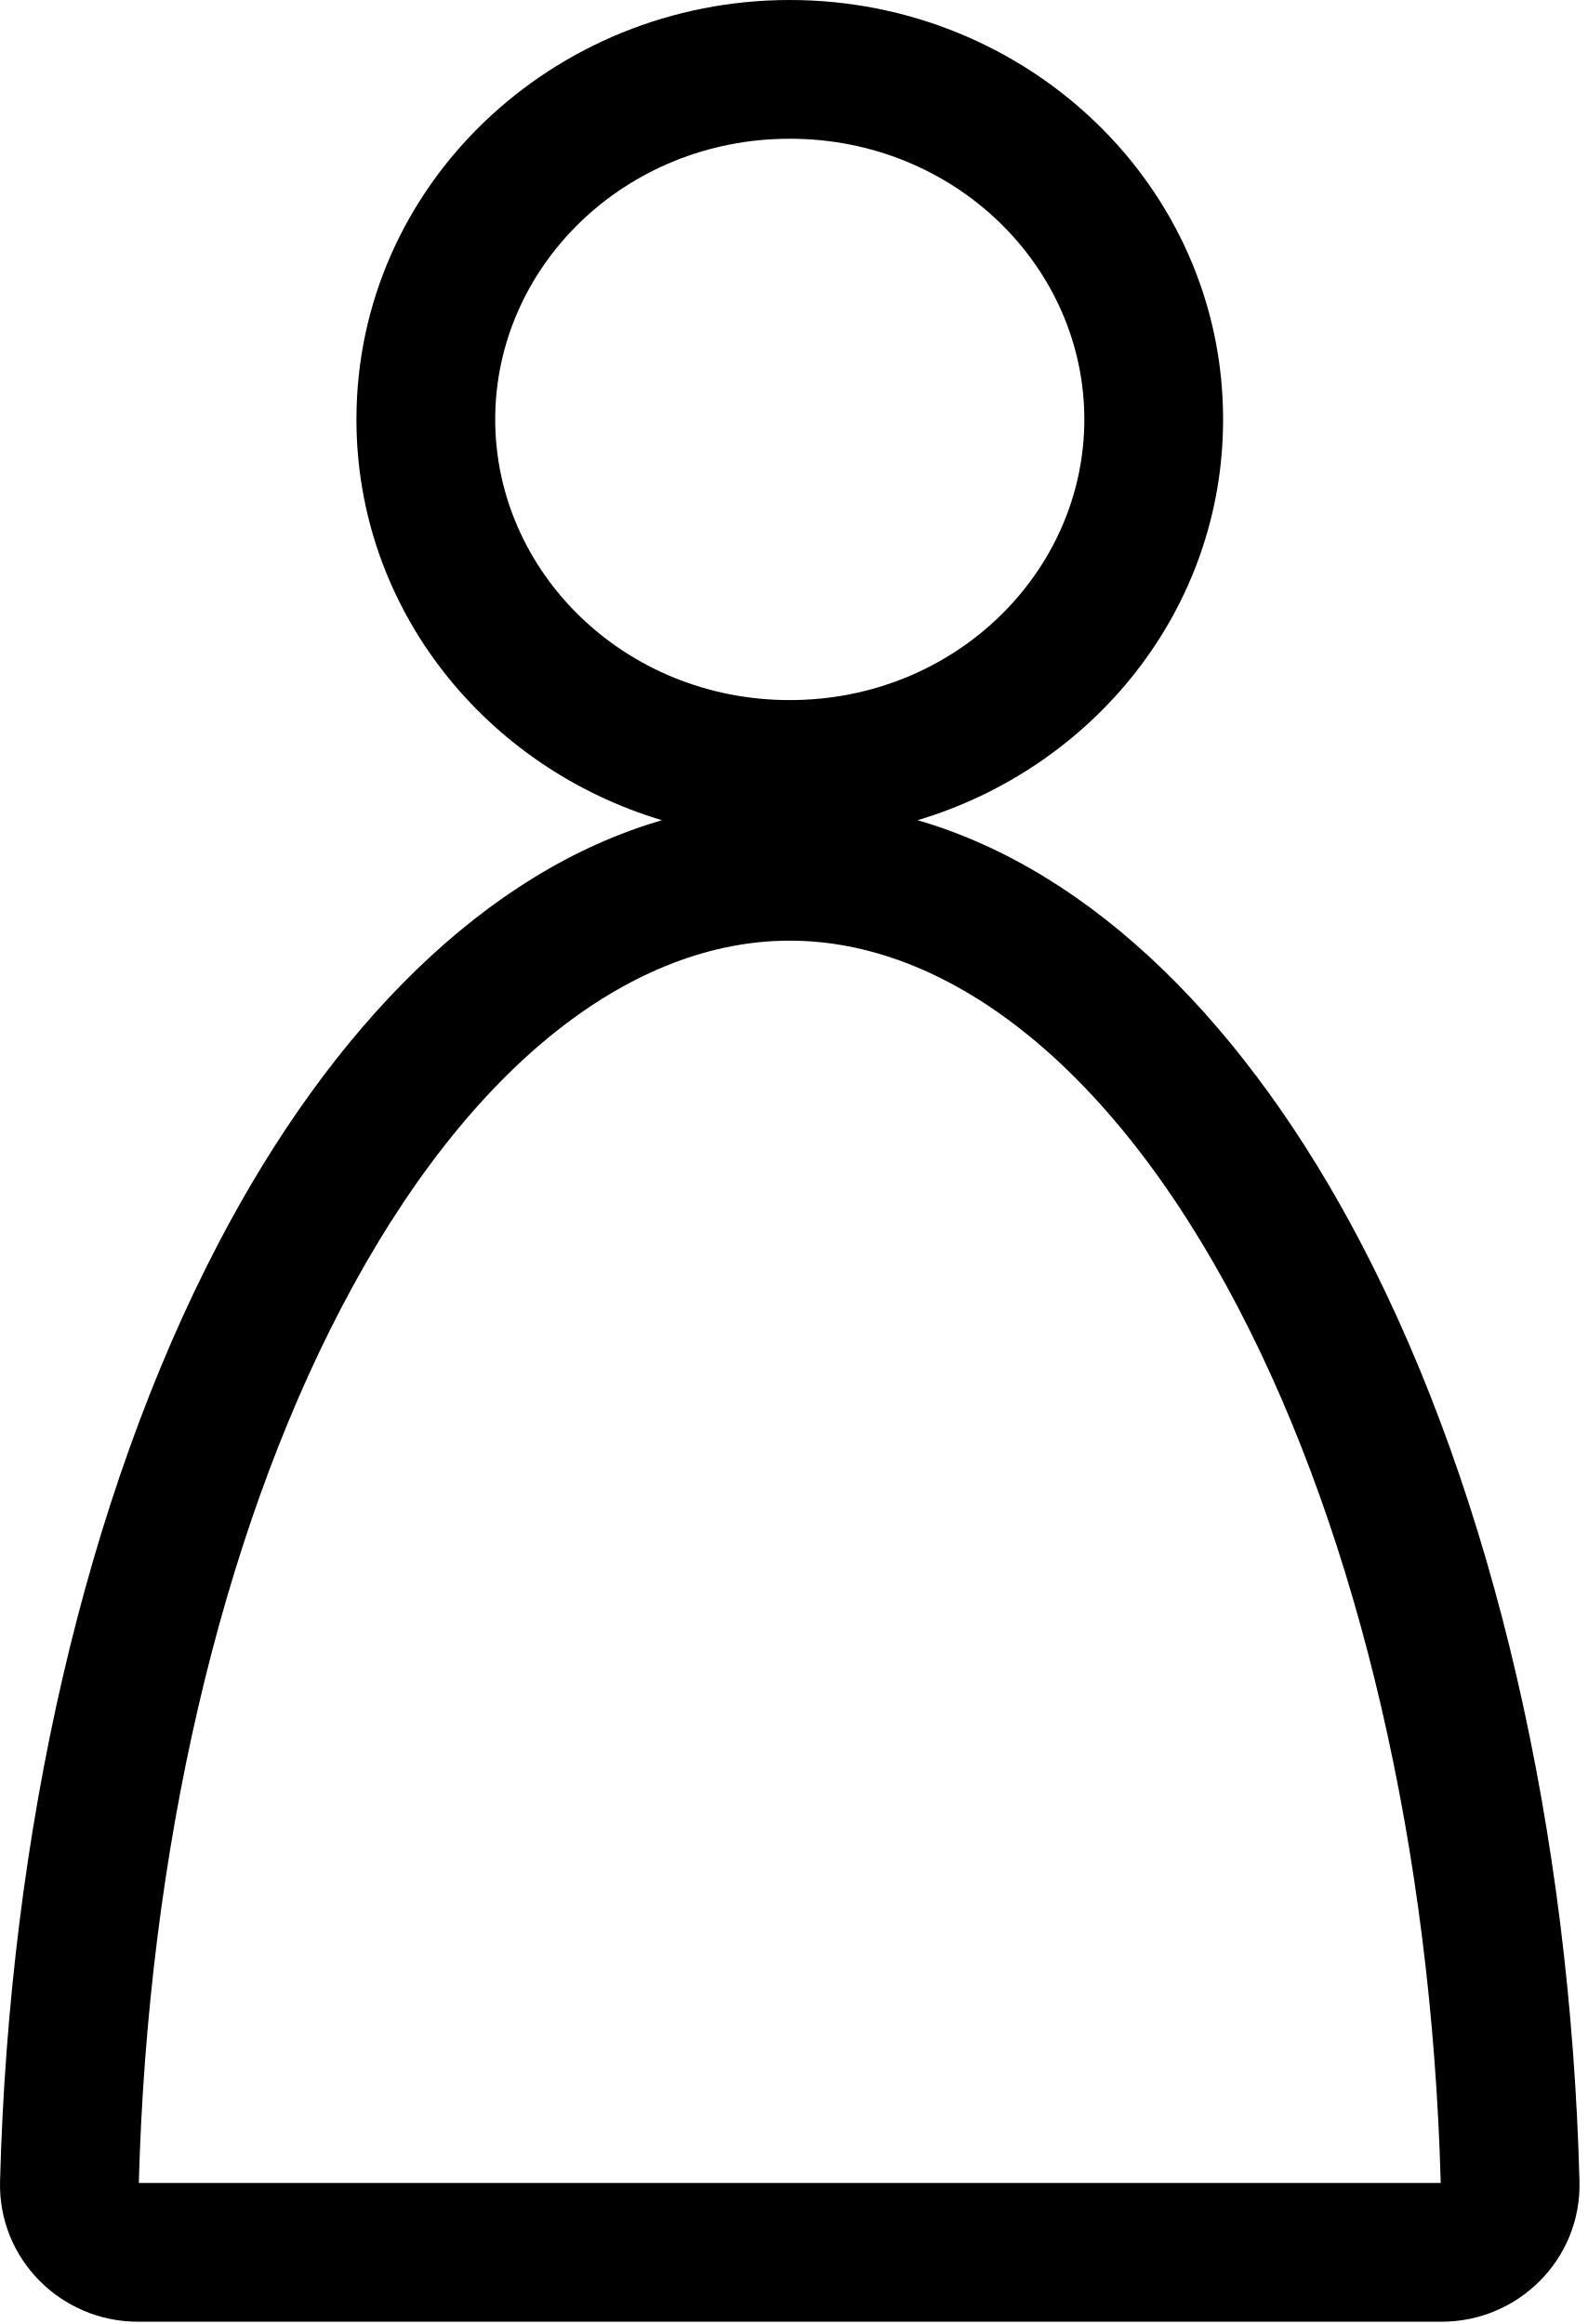
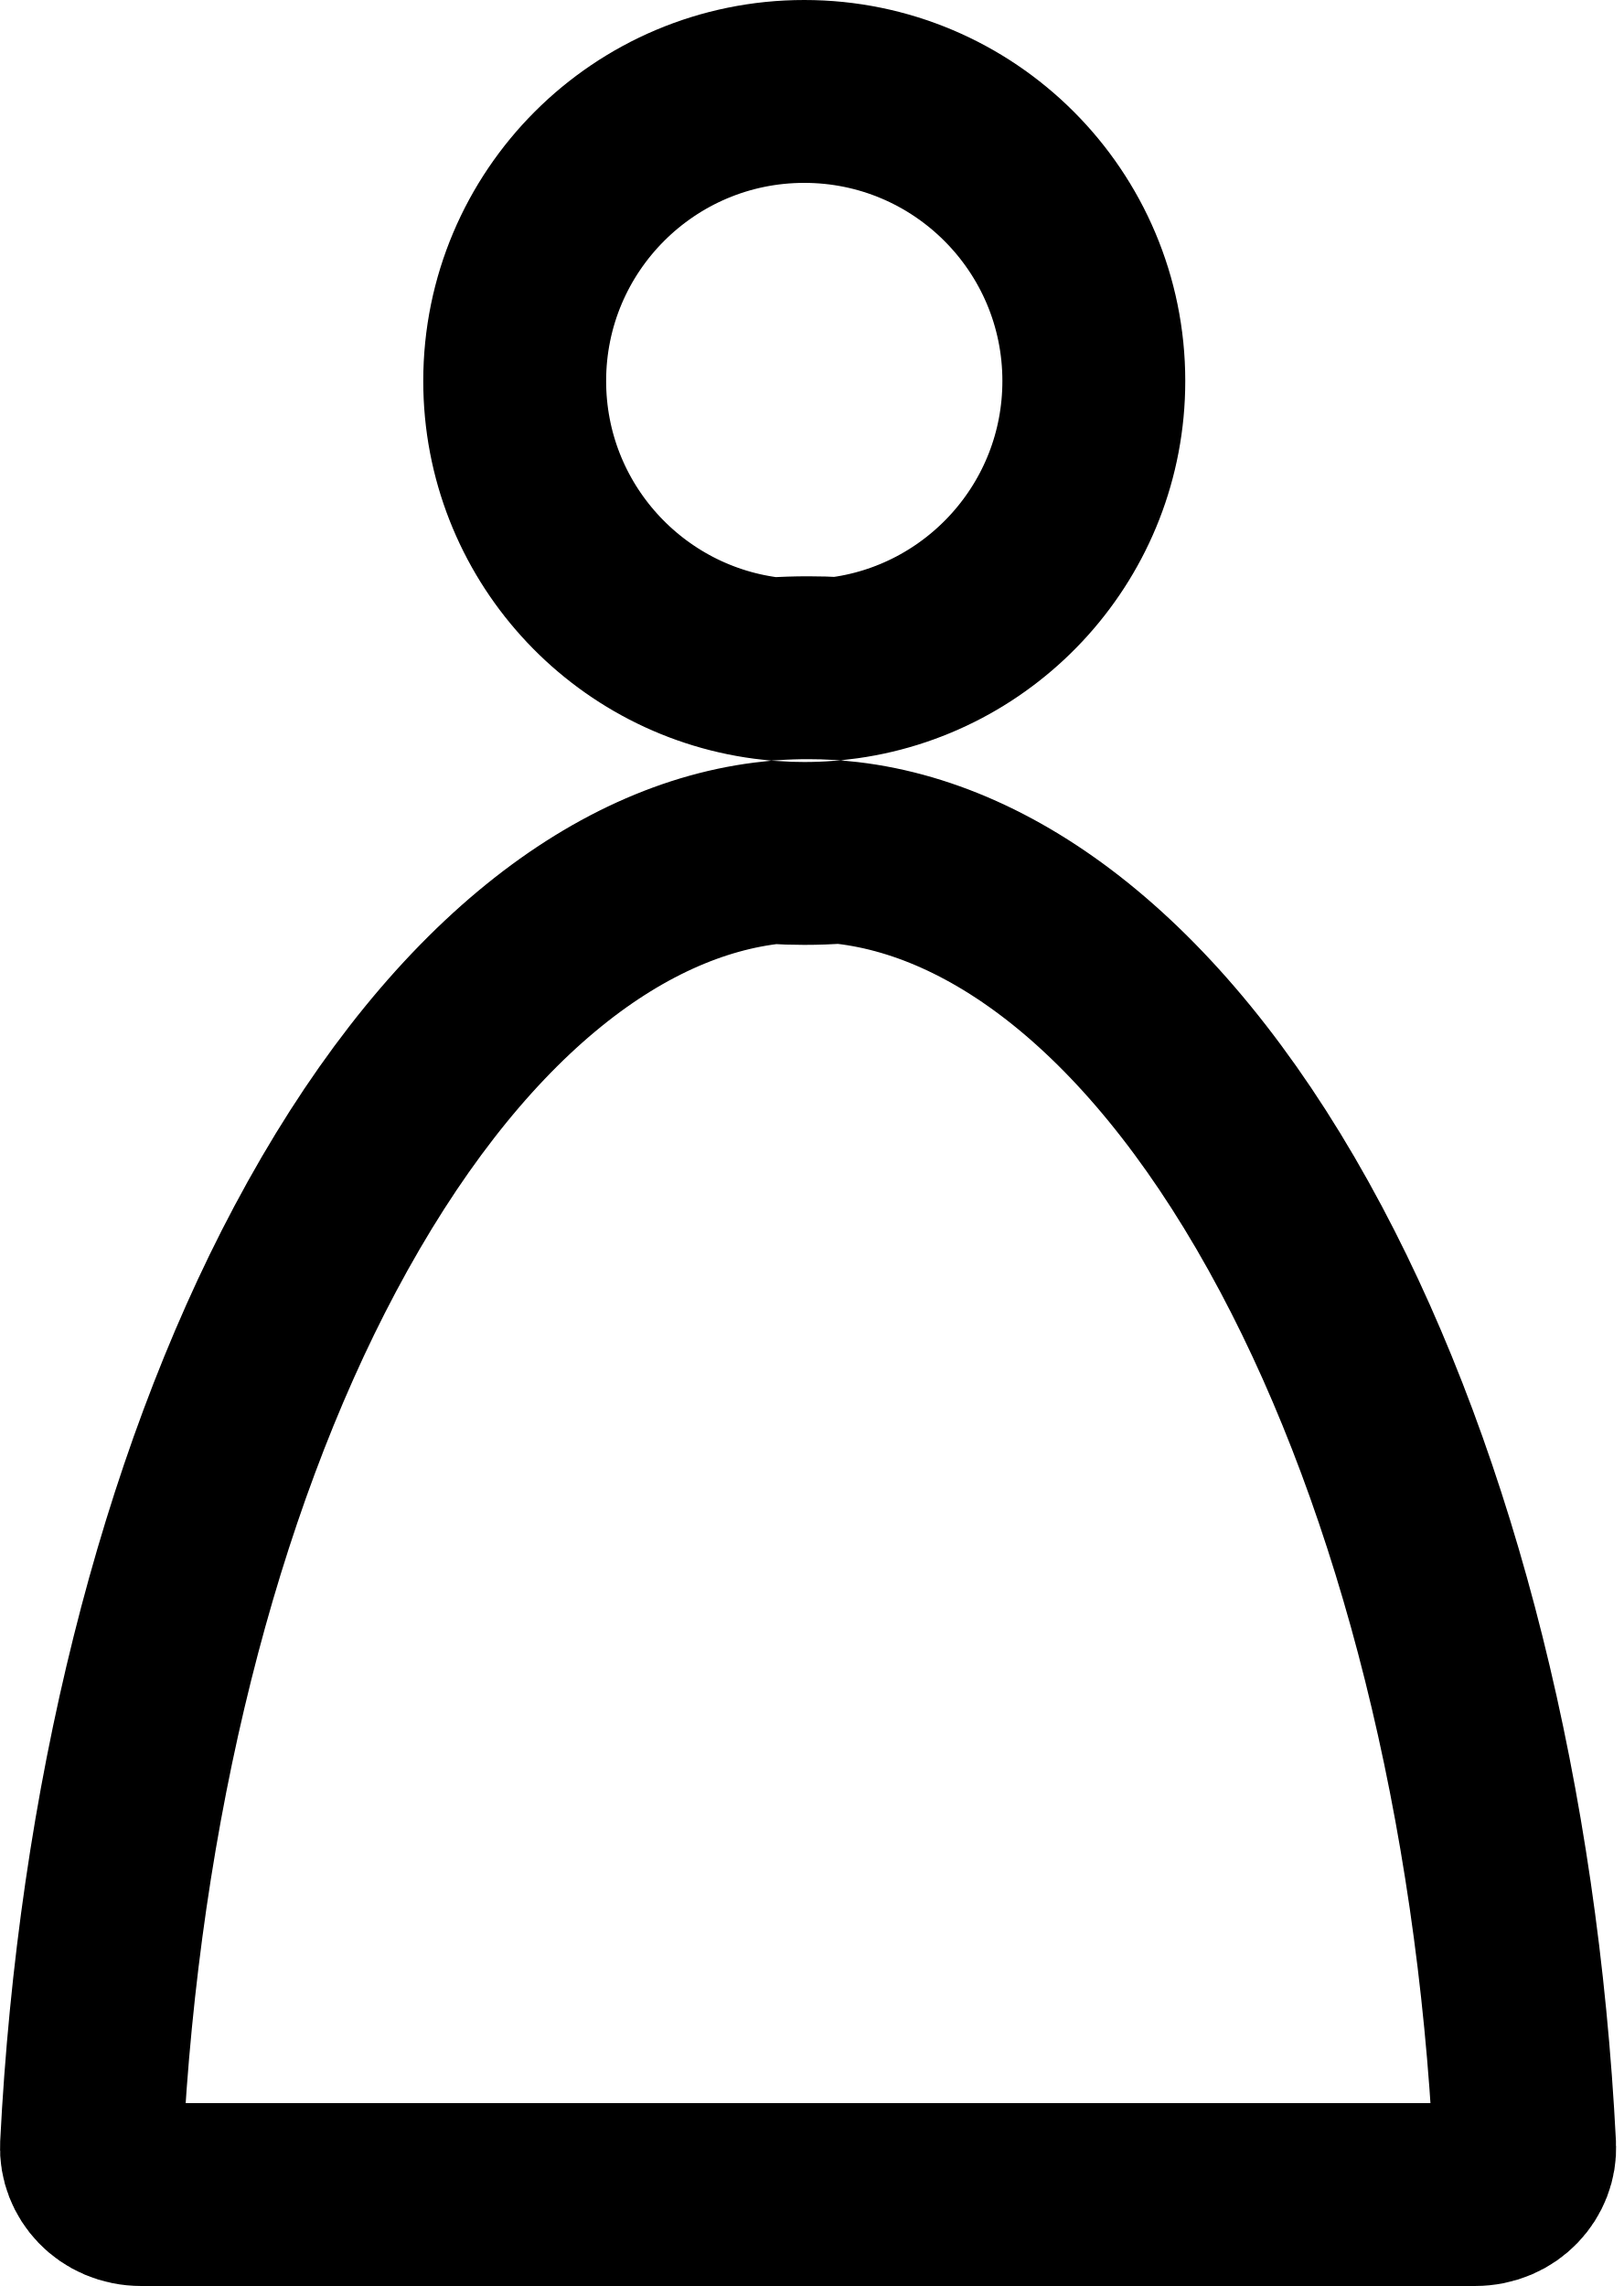
- <svg xmlns="http://www.w3.org/2000/svg" width="183" height="268" viewBox="0 0 183 268" fill="none">
-   <path fill-rule="evenodd" clip-rule="evenodd" d="M57.098 48.366C57.098 30.78 72.008 16 91.061 16C110.114 16 125.024 30.78 125.024 48.366C125.024 65.952 110.114 80.732 91.061 80.732C72.008 80.732 57.098 65.952 57.098 48.366ZM91.061 0C63.763 0 41.098 21.364 41.098 48.366C41.098 70.309 56.066 88.529 76.325 94.586C56.011 100.48 38.259 118.342 25.165 143.419C9.867 172.715 1.062 211.287 0.006 251.528C-0.232 260.582 7.118 267.737 15.898 267.737H91.061H166.224C175.004 267.737 182.354 260.582 182.116 251.528C181.06 211.287 172.255 172.715 156.957 143.419C143.863 118.342 126.11 100.48 105.797 94.586C126.056 88.529 141.024 70.309 141.024 48.366C141.024 21.364 118.359 0 91.061 0ZM39.347 150.825C54.364 122.067 73.387 108.475 91.061 108.475C108.735 108.475 127.758 122.067 142.775 150.825C156.669 177.433 165.083 213.405 166.116 251.737H91.061L16.006 251.737C17.039 213.405 25.453 177.433 39.347 150.825Z" fill="black" />
+ <svg xmlns="http://www.w3.org/2000/svg" width="213" height="300" viewBox="0 0 213 300" fill="none">
+   <path d="M41.334 163.947C59.06 130.596 80.961 114.015 101.468 111.868C102.815 111.956 104.175 112 105.544 112C107.114 112 108.67 111.942 110.21 111.827C130.835 113.794 152.91 130.374 170.755 163.947C187.329 195.13 197.812 236.771 200.08 281.613C200.243 284.835 197.58 288 193.544 288L18.544 288C14.508 288 11.845 284.835 12.008 281.613C14.277 236.771 24.759 195.13 41.334 163.947ZM143.544 50C143.544 69.476 128.893 85.53 110.01 87.74C108.695 87.665 107.373 87.628 106.044 87.628C104.498 87.628 102.96 87.679 101.432 87.78C82.379 85.73 67.544 69.597 67.544 50C67.544 29.013 84.557 12 105.544 12C126.531 12 143.544 29.013 143.544 50Z" stroke="black" stroke-width="24" />
</svg>
